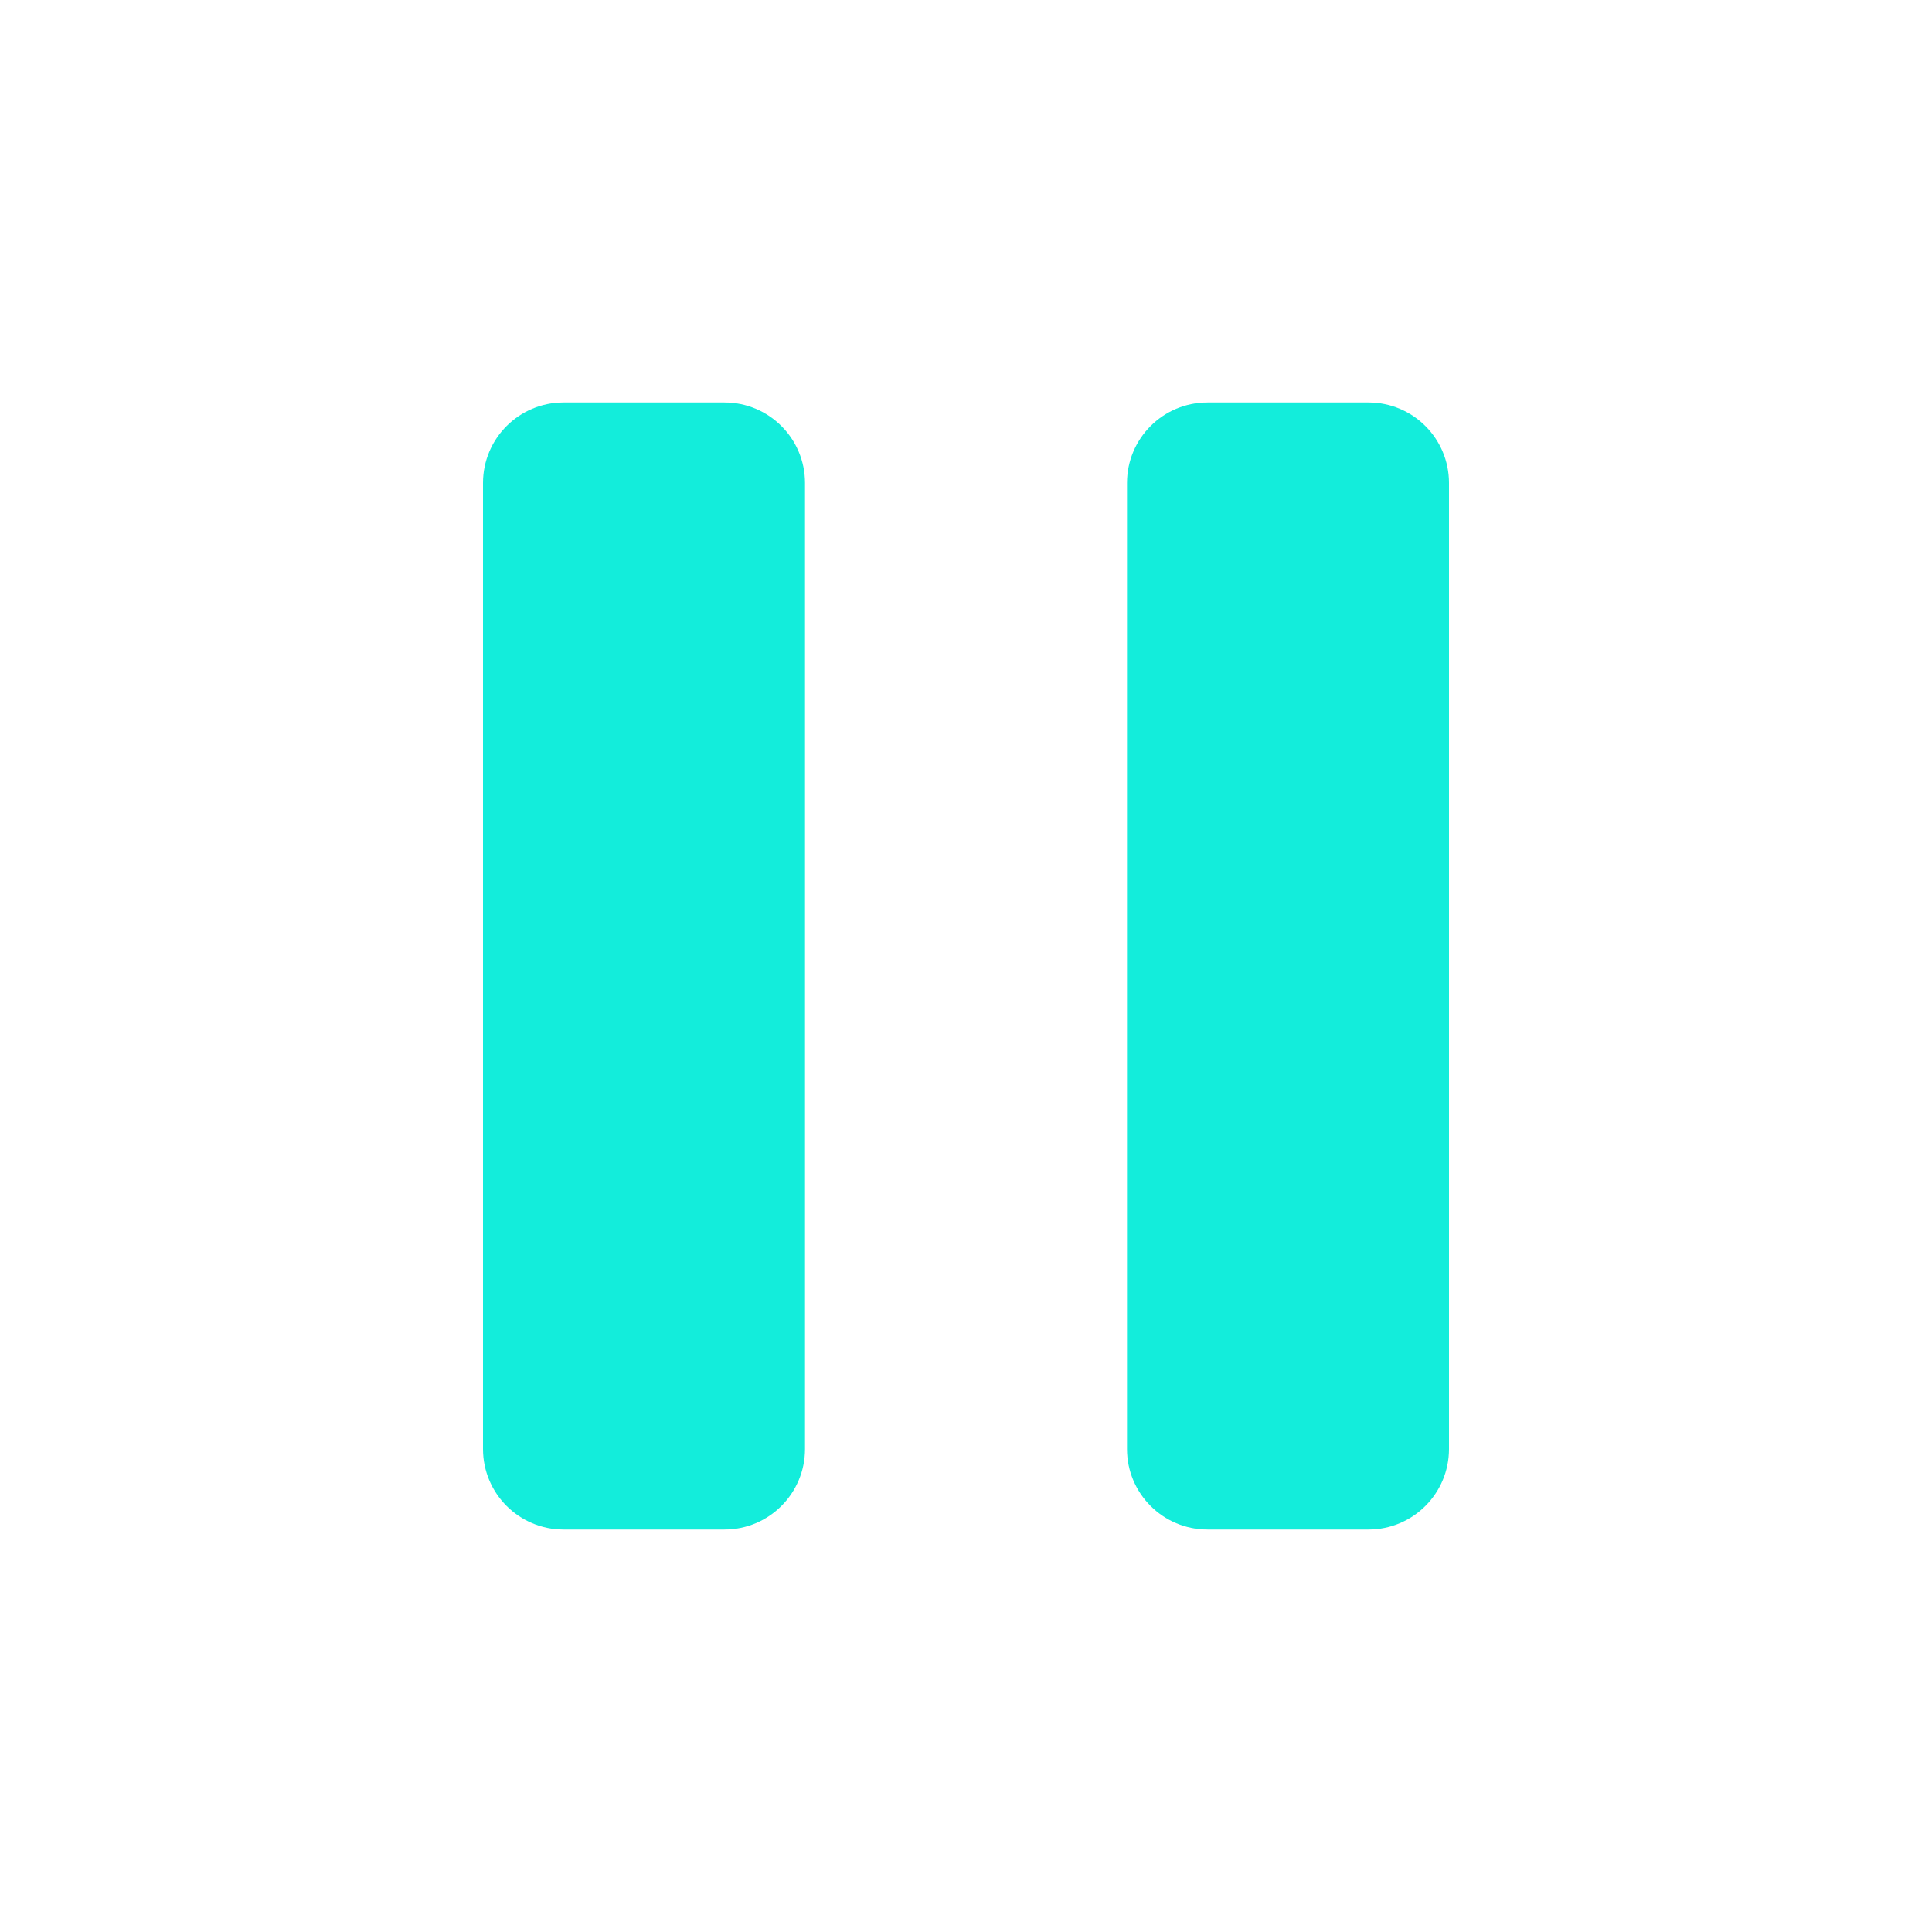
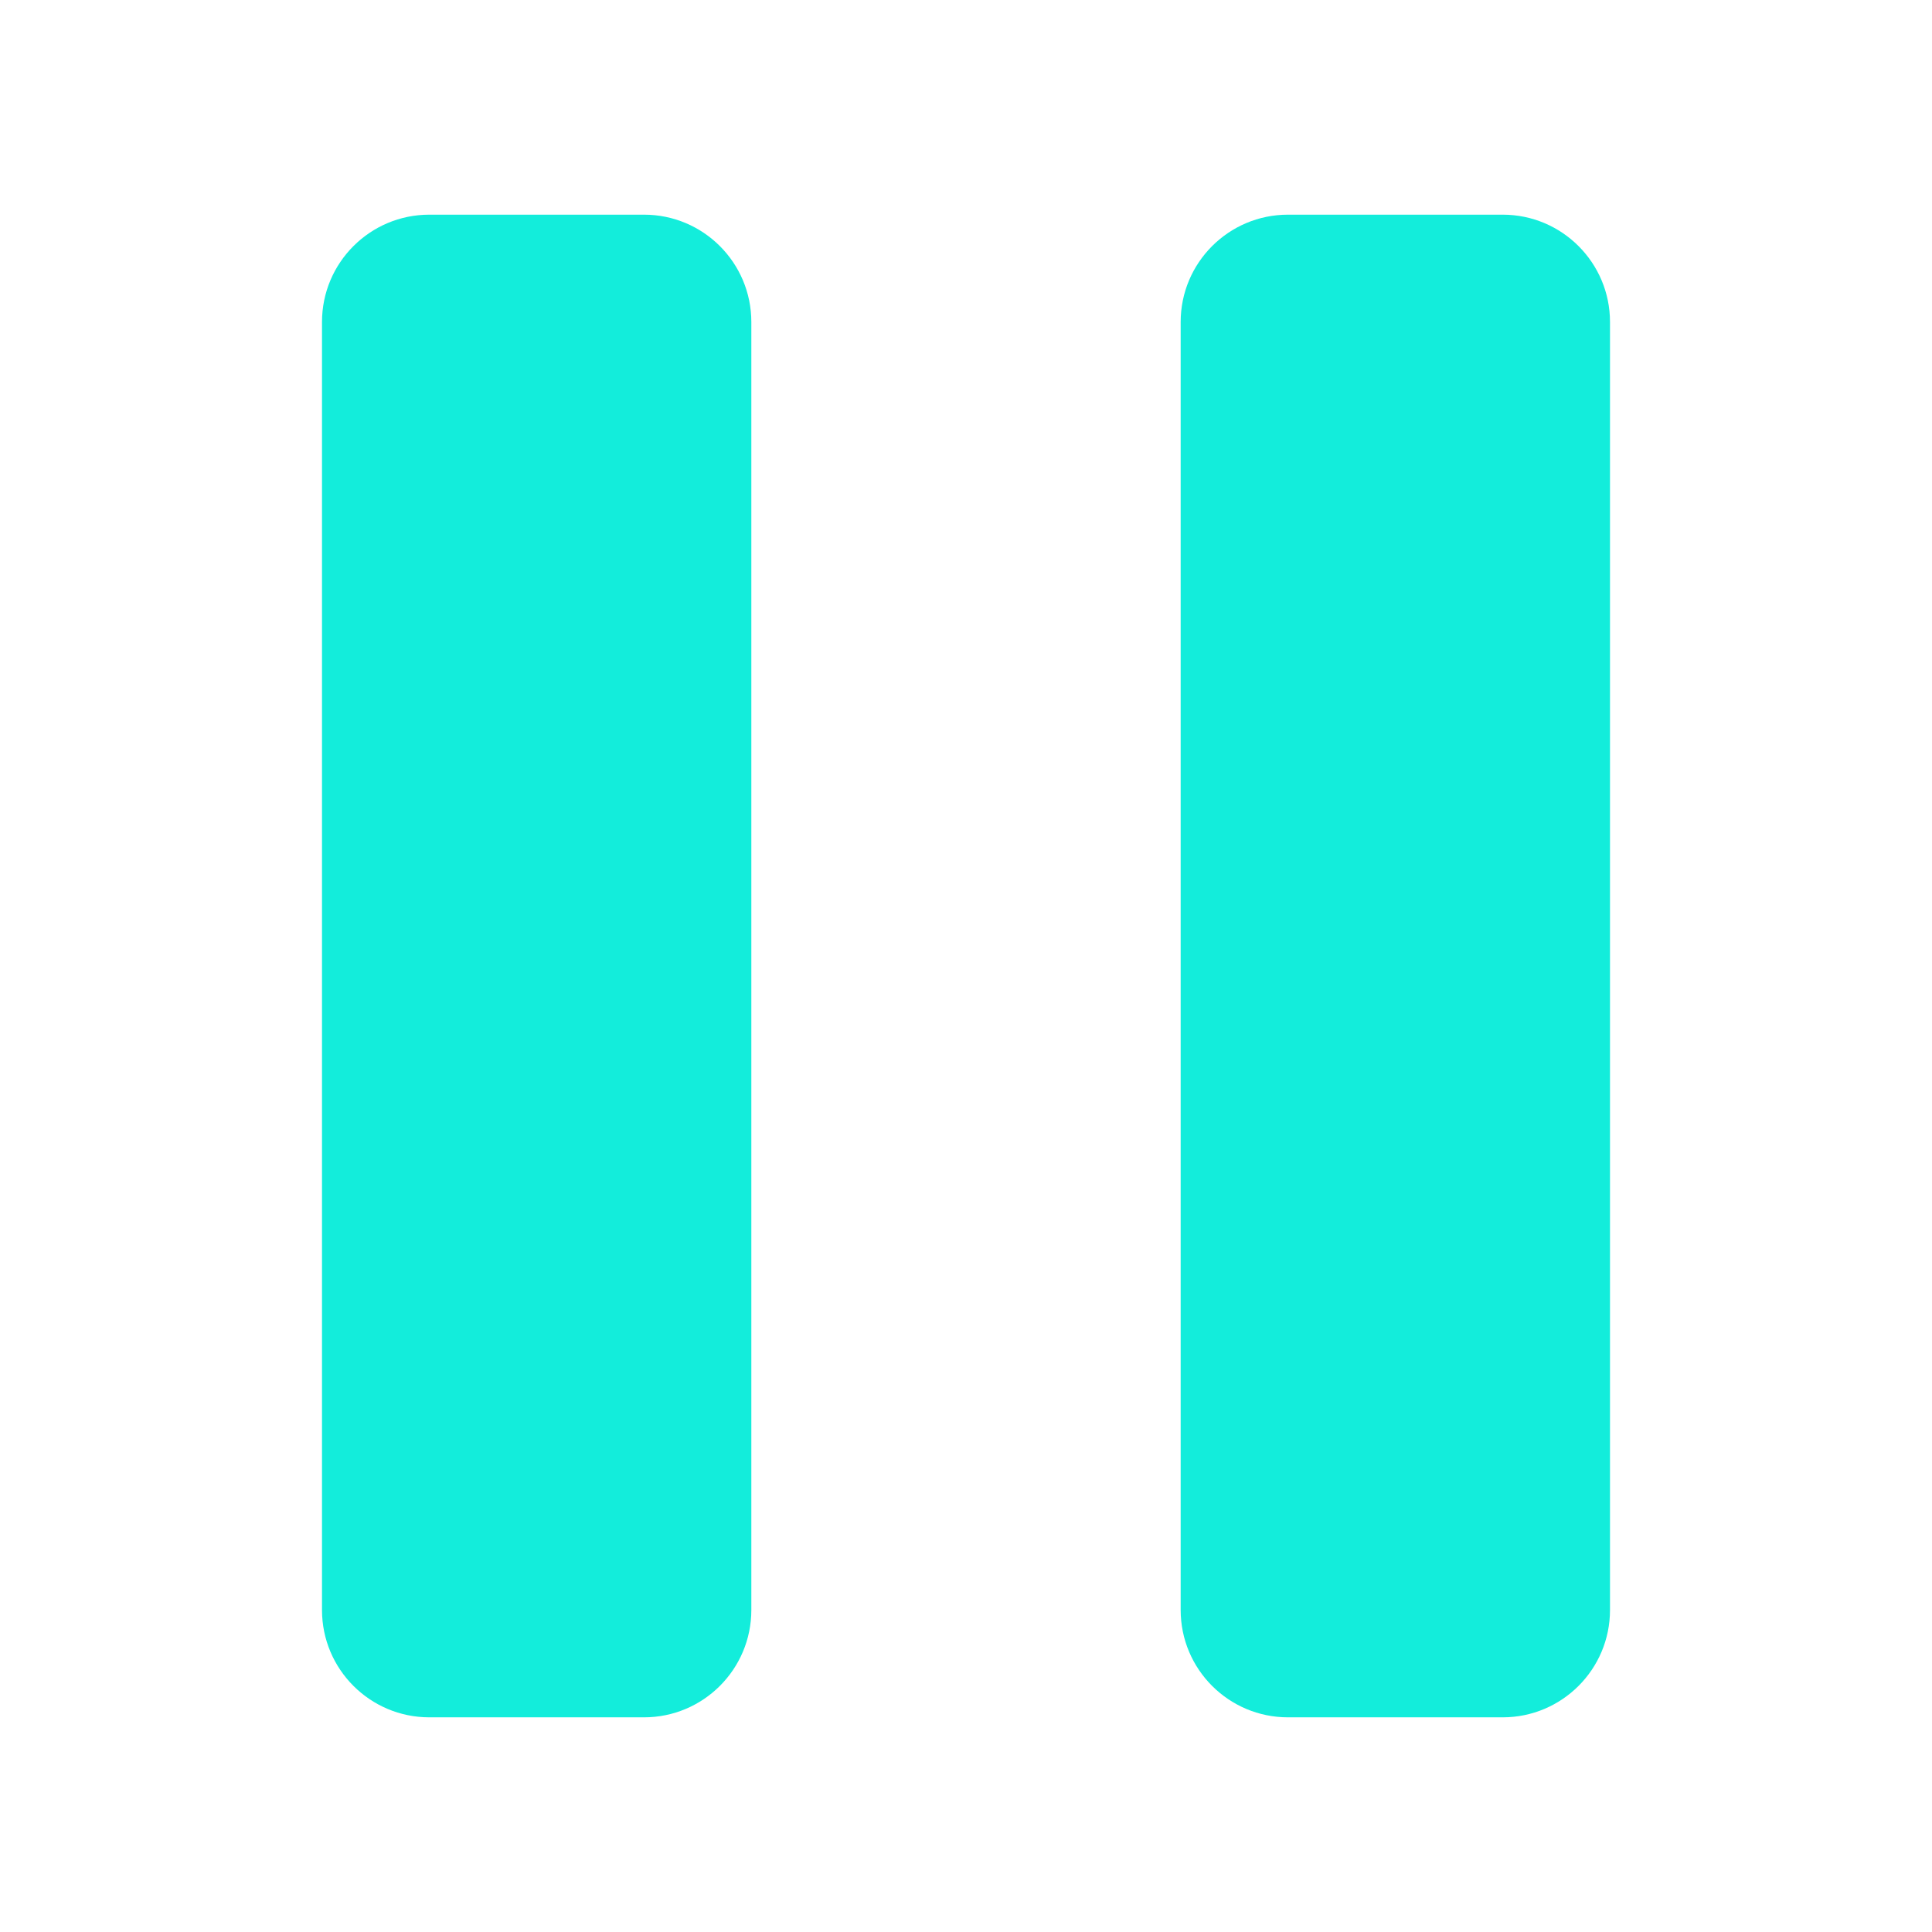
- <svg xmlns="http://www.w3.org/2000/svg" width="800px" height="800px" viewBox="0 0 24 24" fill="none">
-   <rect x="6" y="5" width="4" height="14" rx="1" fill="#13eddb" />
-   <rect x="14" y="5" width="4" height="14" rx="1" fill="#13eddb" />
+ <svg xmlns="http://www.w3.org/2000/svg" width="800px" height="800px" viewBox="0 0 18 18" fill="none">
+   <rect x="3" y="2" width="4" height="14" rx="1" fill="#13eddb" />
+   <rect x="11" y="2" width="4" height="14" rx="1" fill="#13eddb" />
</svg>
